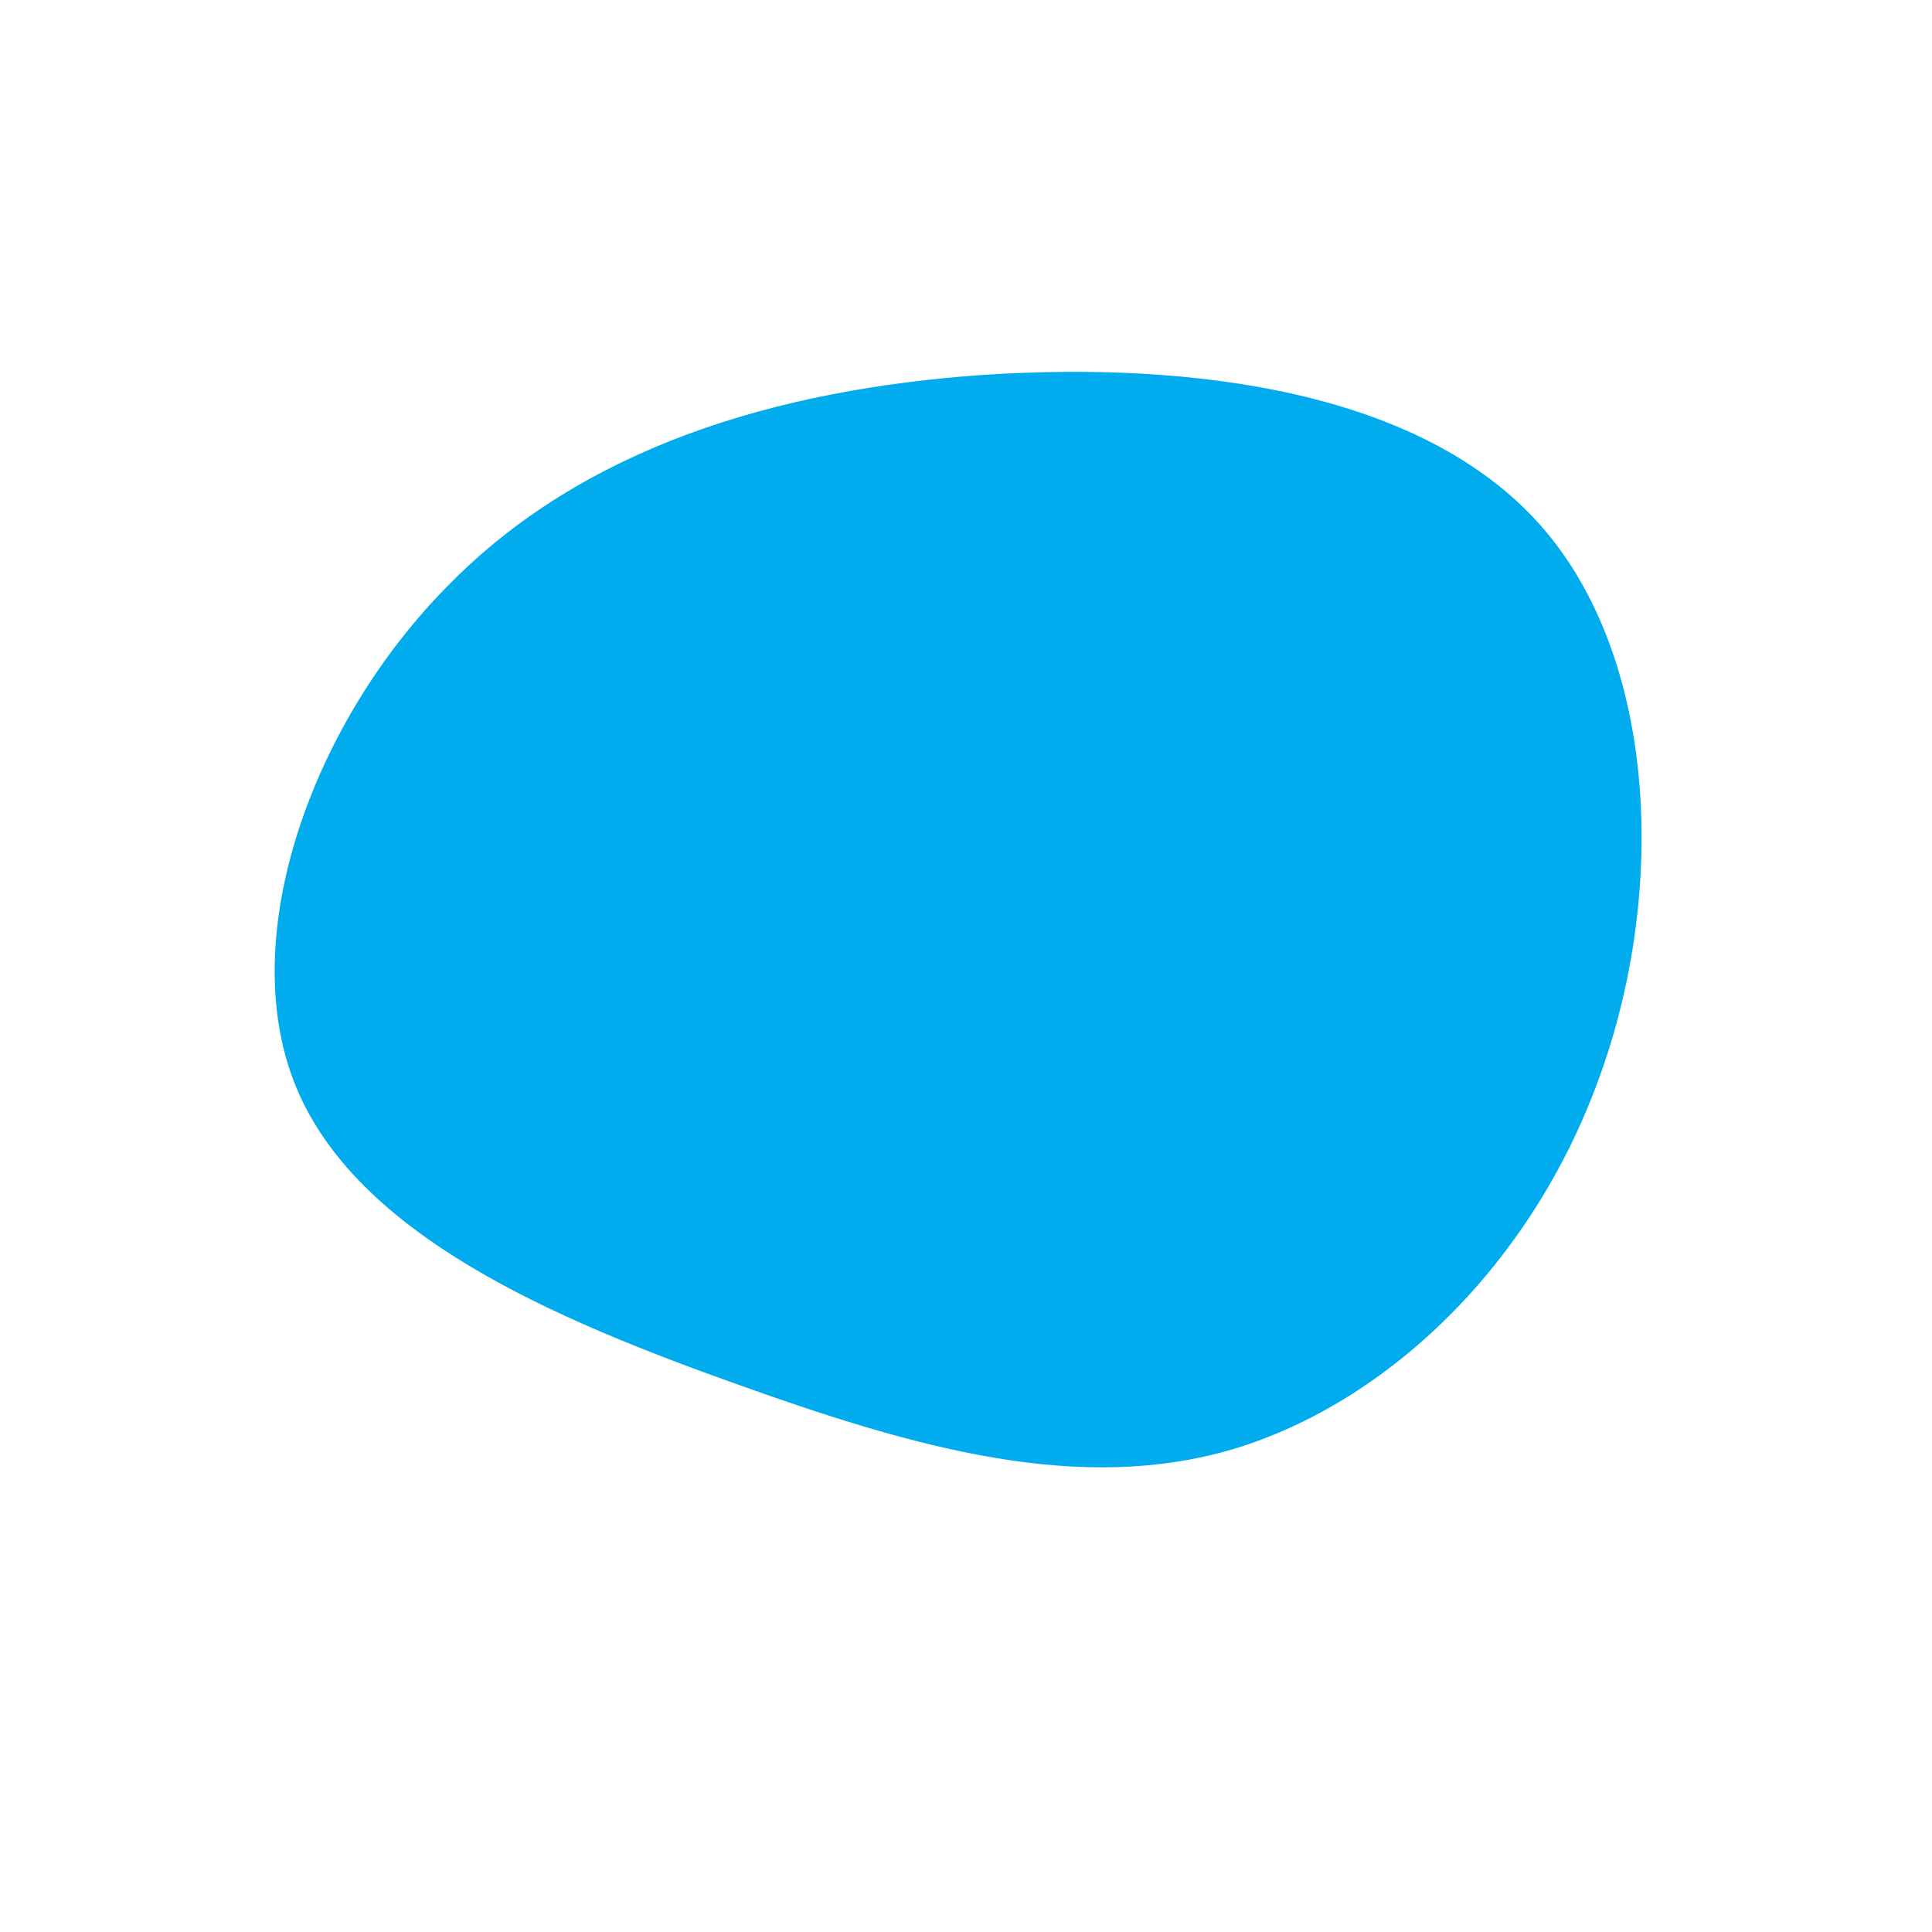
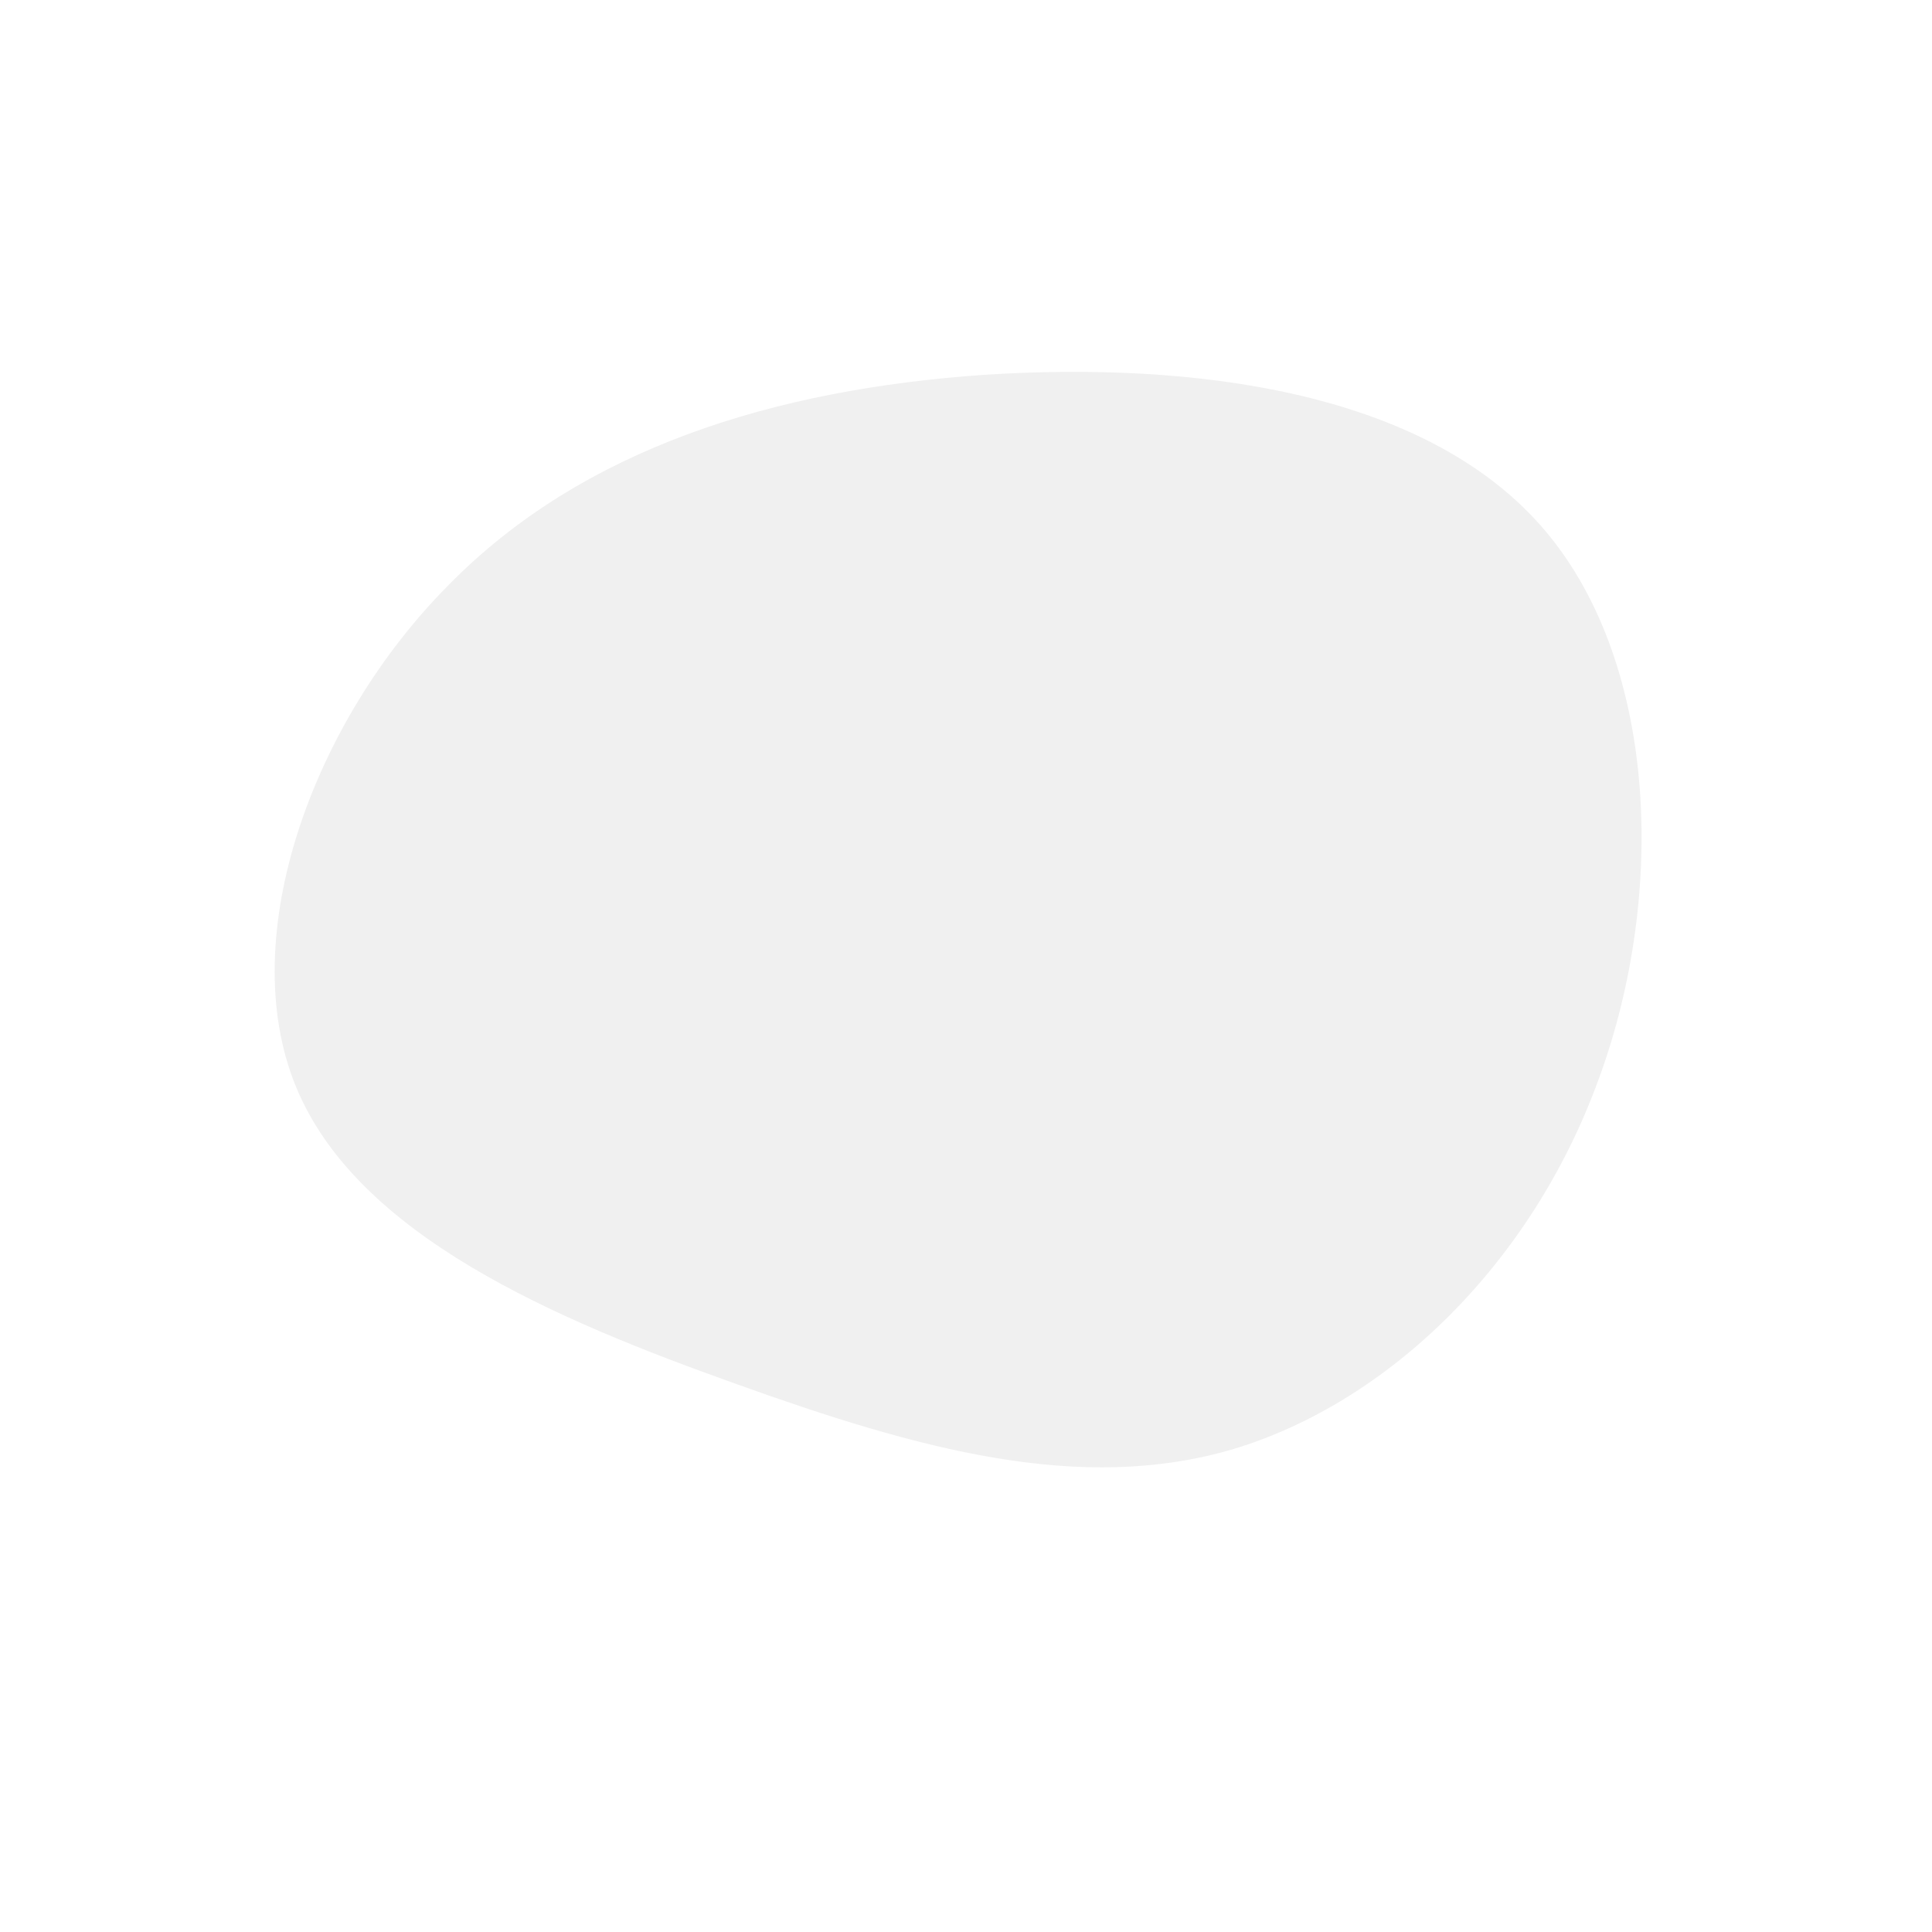
<svg xmlns="http://www.w3.org/2000/svg" viewBox="0 0 200 200">
-   <path fill="#00aced" d="M59.4,-45.7C71.6,-32,72.6,-7.6,65.5,11.7C58.5,31,43.6,45.2,27.7,50C11.8,54.7,-5,50,-23.7,43.3C-42.5,36.6,-63.1,27.9,-69.4,12.4C-75.7,-3.1,-67.6,-25.3,-53.6,-39.4C-39.7,-53.6,-19.8,-59.7,1.9,-61.2C23.6,-62.6,47.1,-59.5,59.4,-45.7Z" transform="translate(100 100)" />
+   <path fill="#f0f0f0" d="M59.4,-45.7C71.6,-32,72.6,-7.6,65.5,11.7C58.5,31,43.6,45.2,27.7,50C11.8,54.7,-5,50,-23.7,43.3C-42.5,36.6,-63.1,27.9,-69.4,12.4C-75.7,-3.1,-67.6,-25.3,-53.6,-39.4C-39.7,-53.6,-19.8,-59.7,1.9,-61.2C23.6,-62.6,47.1,-59.5,59.4,-45.7Z" transform="translate(100 100)" />
</svg>
